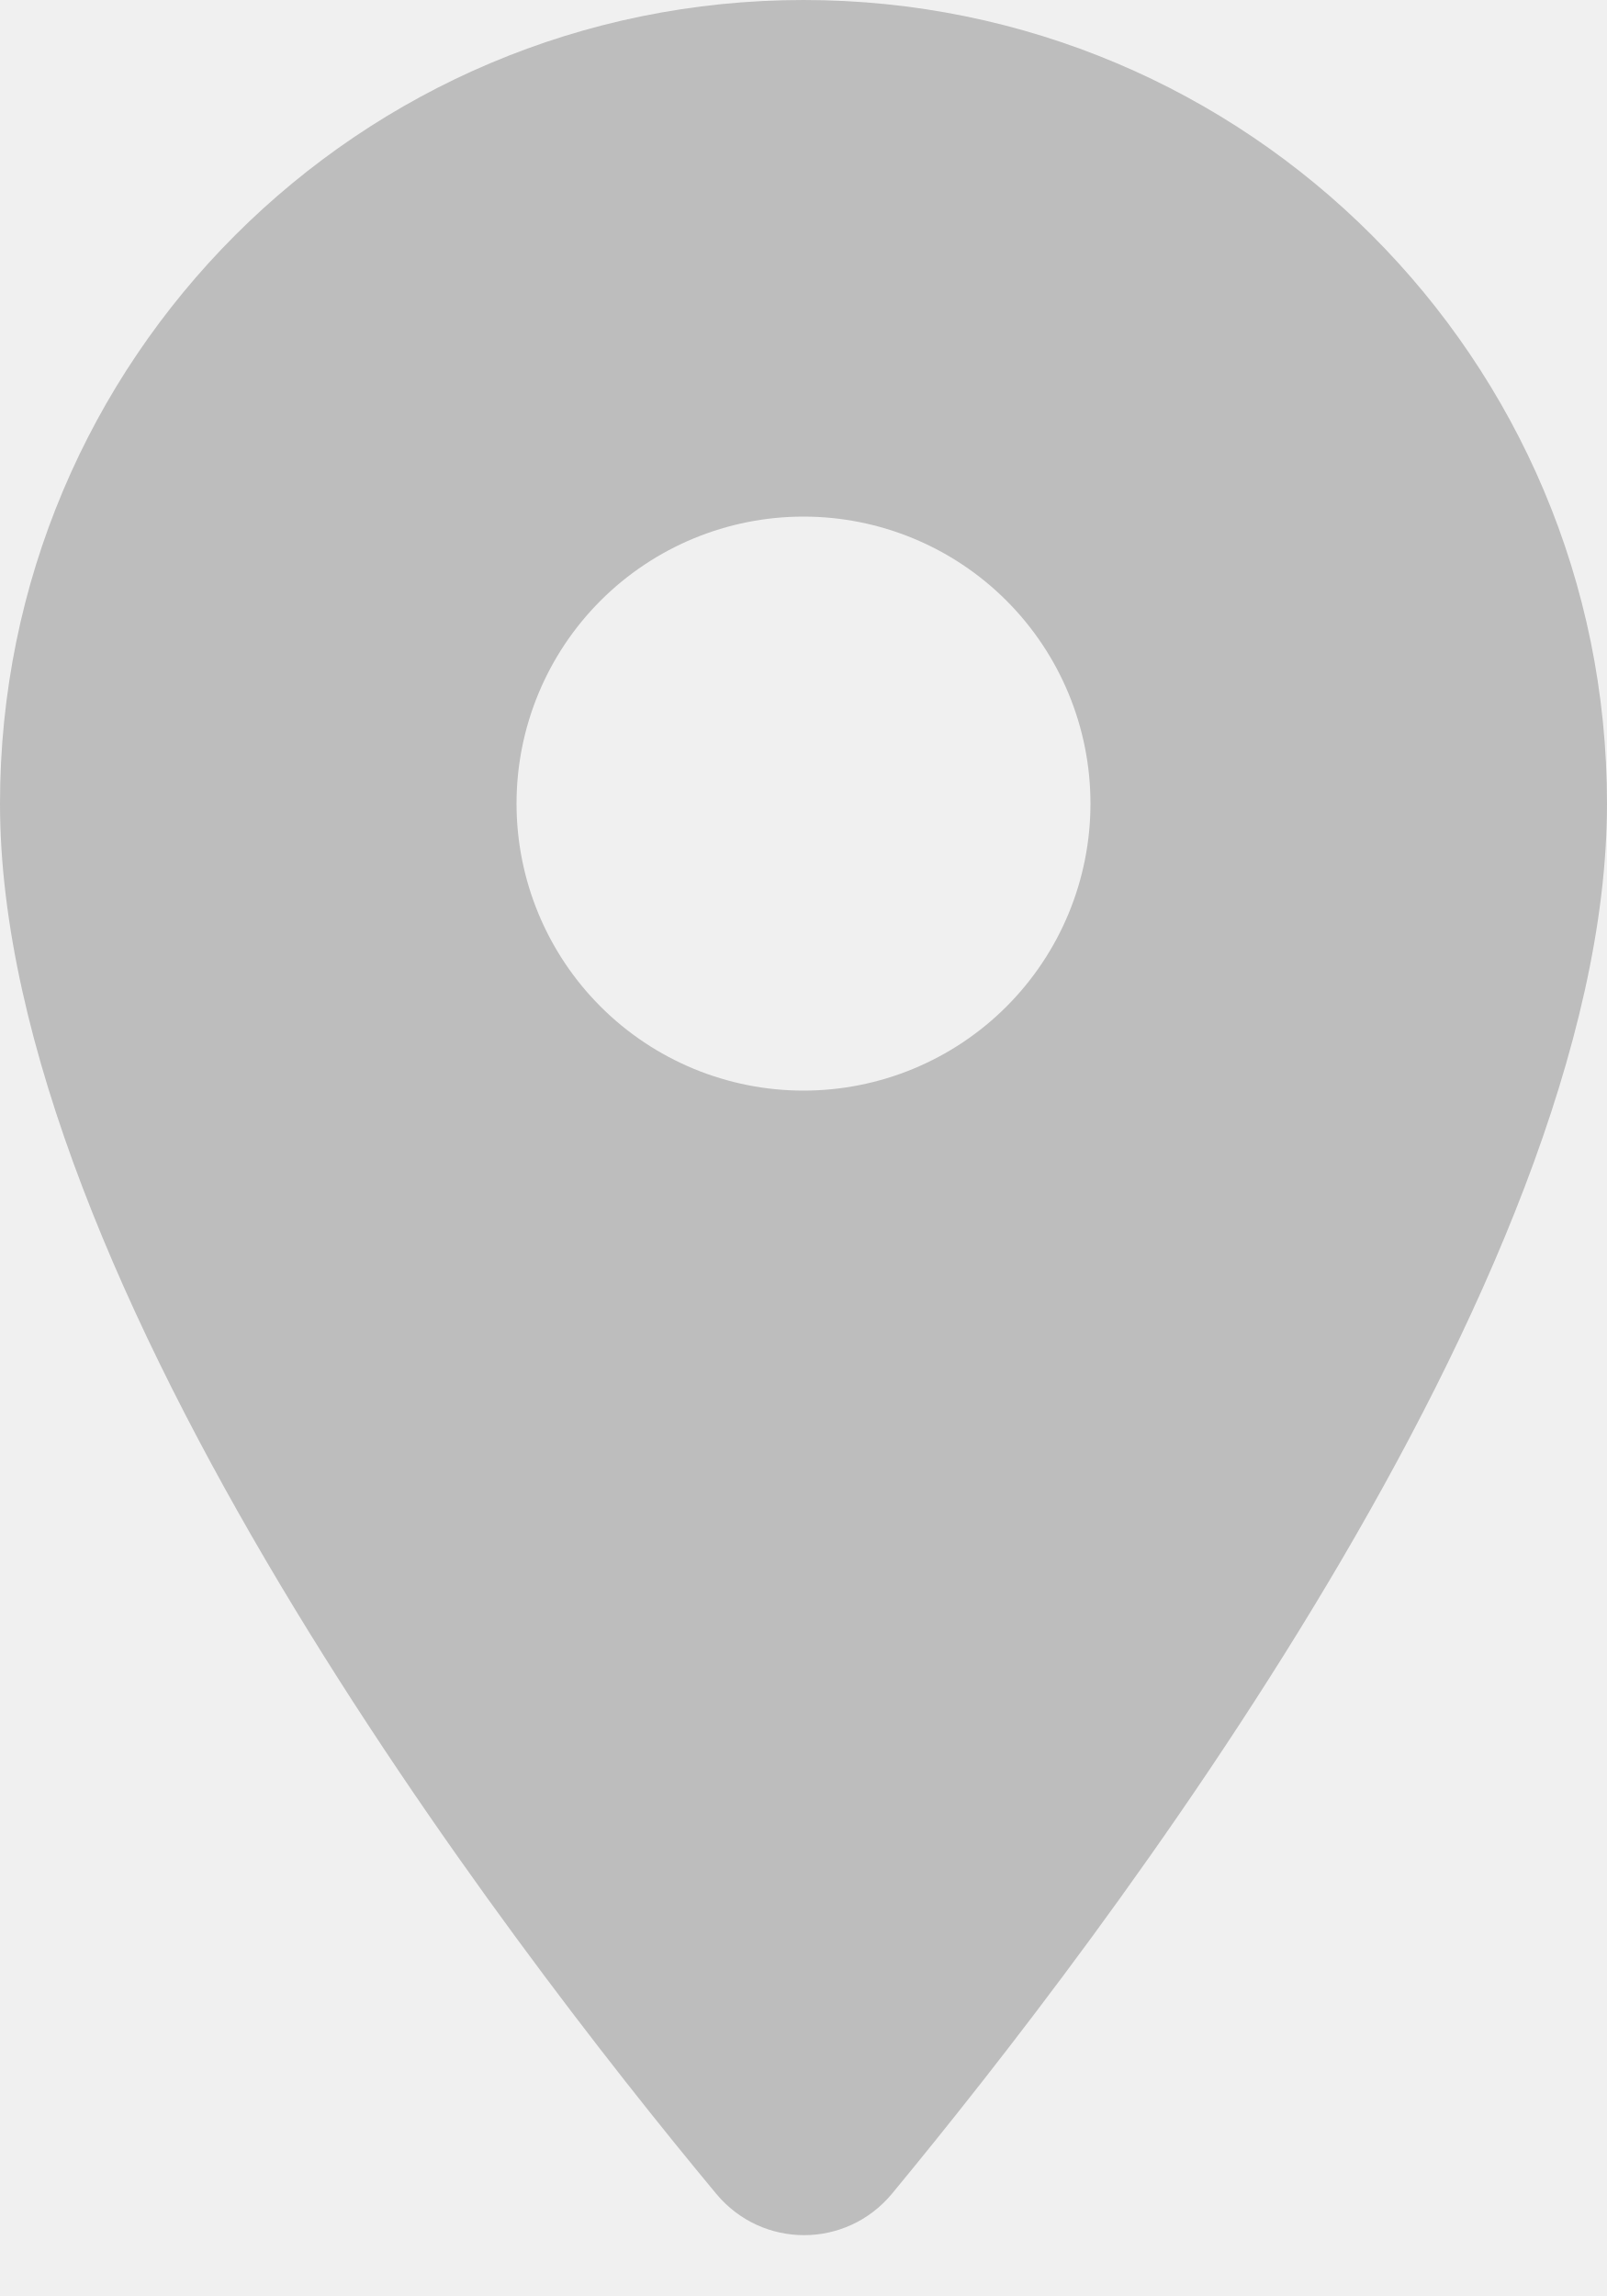
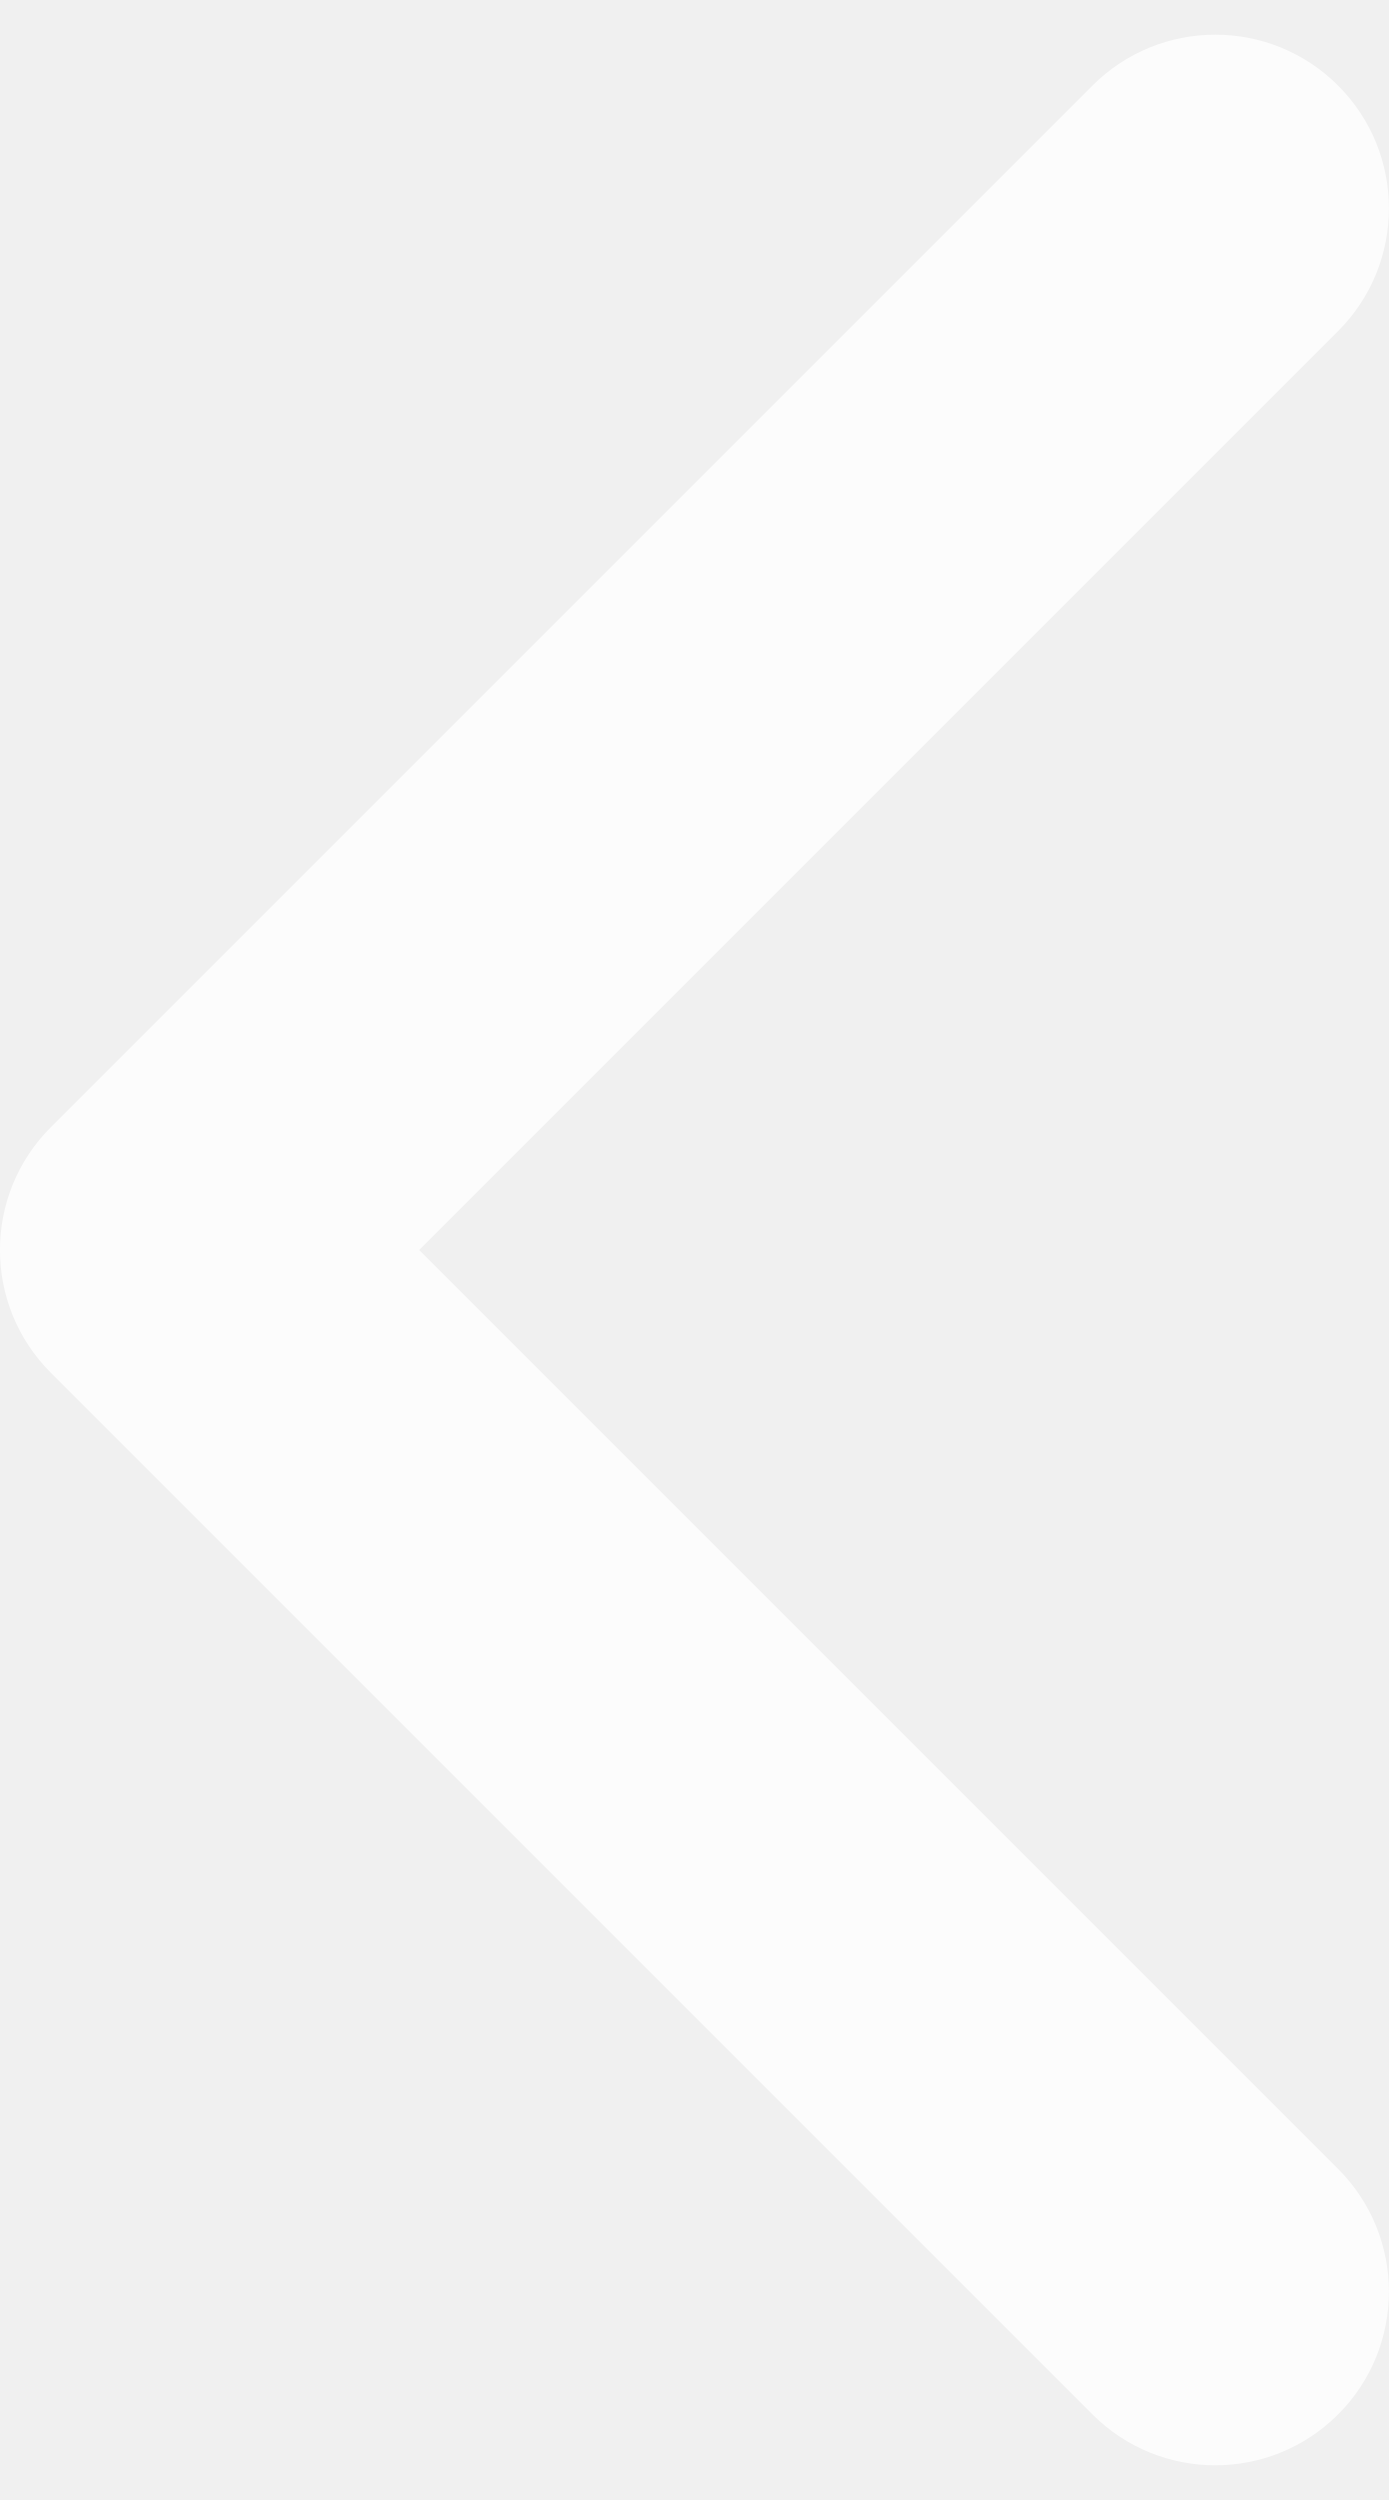
- <svg xmlns="http://www.w3.org/2000/svg" width="14" height="20" viewBox="0 0 14 20" fill="none">
-   <path d="M7 0C3.13 0 0 3.13 0 7C0 11.17 4.42 16.92 6.24 19.11C6.64 19.59 7.37 19.59 7.77 19.11C9.58 16.92 14 11.17 14 7C14 3.13 10.87 0 7 0ZM7 9.5C6.337 9.5 5.701 9.237 5.232 8.768C4.763 8.299 4.5 7.663 4.5 7C4.5 6.337 4.763 5.701 5.232 5.232C5.701 4.763 6.337 4.5 7 4.5C7.663 4.5 8.299 4.763 8.768 5.232C9.237 5.701 9.5 6.337 9.5 7C9.5 7.663 9.237 8.299 8.768 8.768C8.299 9.237 7.663 9.5 7 9.5Z" fill="#BDBDBD" />
+ <svg xmlns="http://www.w3.org/2000/svg" width="10" height="18" fill="none">
+   <path fill-rule="evenodd" clip-rule="evenodd" d="M9.634.616a1.25 1.25 0 010 1.768L3.018 9l6.616 6.616a1.25 1.25 0 01-1.768 1.768l-7.5-7.5a1.25 1.25 0 010-1.768l7.5-7.5a1.25 1.25 0 011.768 0z" fill="#fff" fill-opacity=".8" />
</svg>
